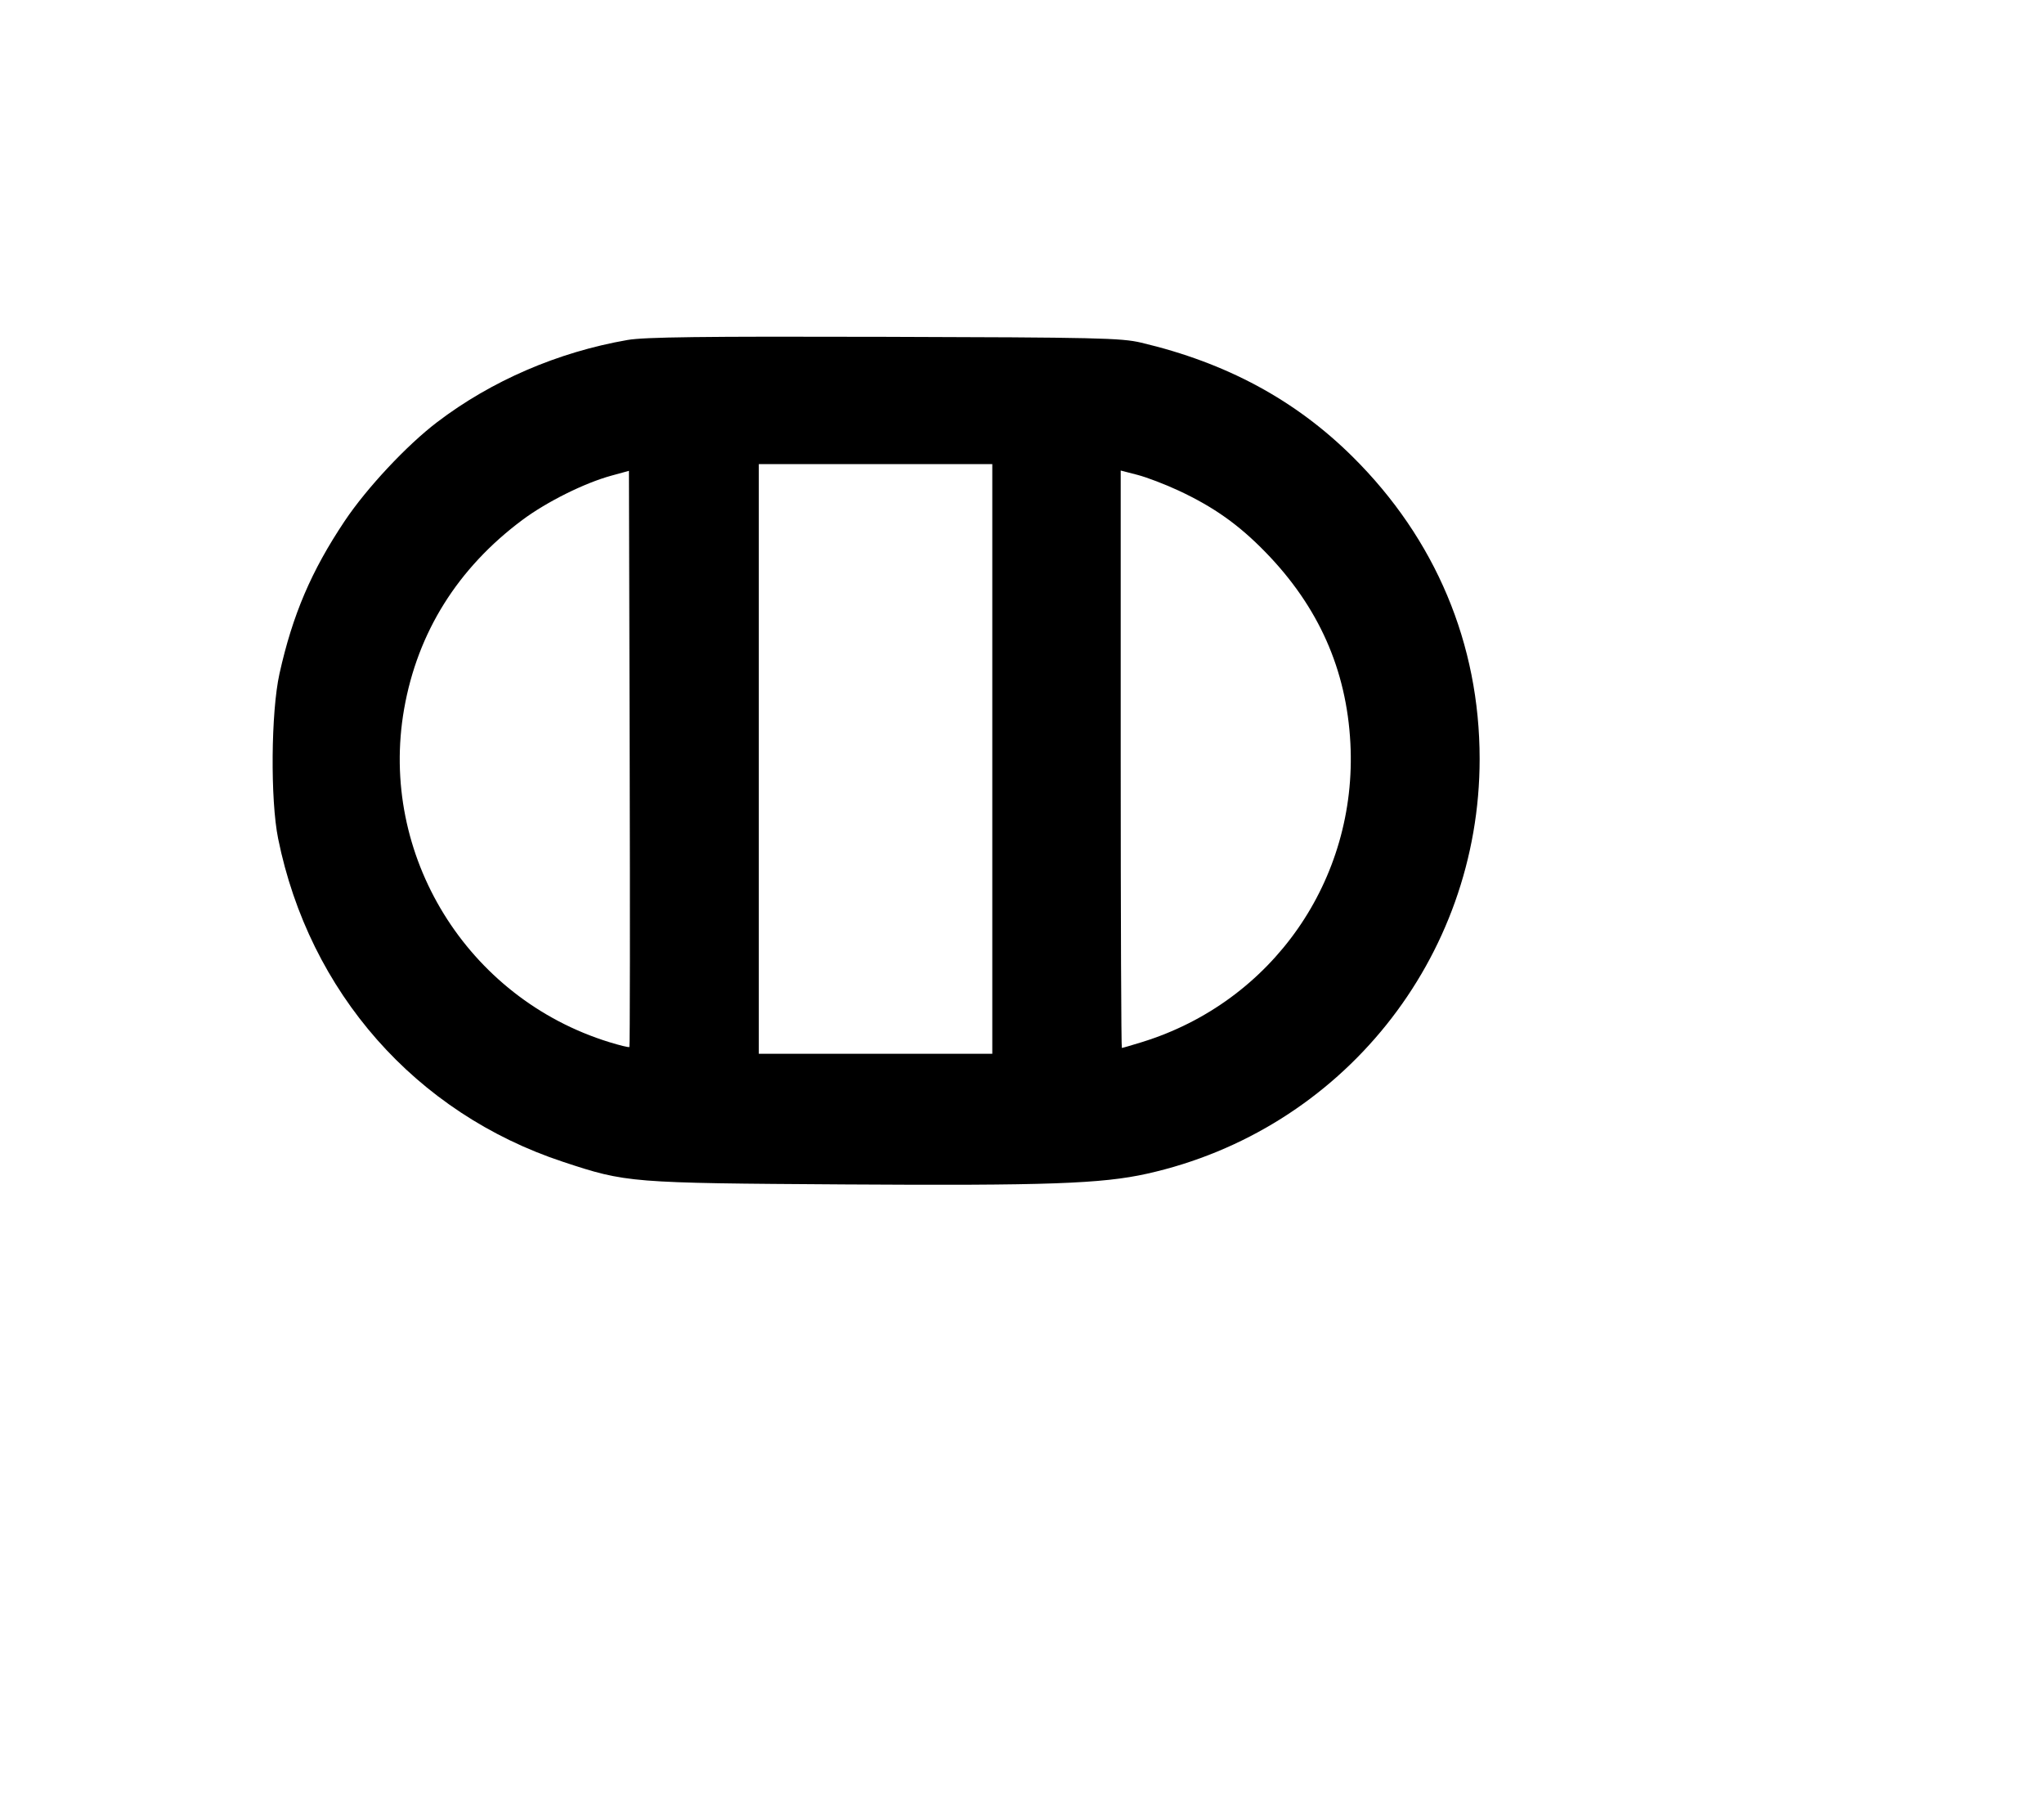
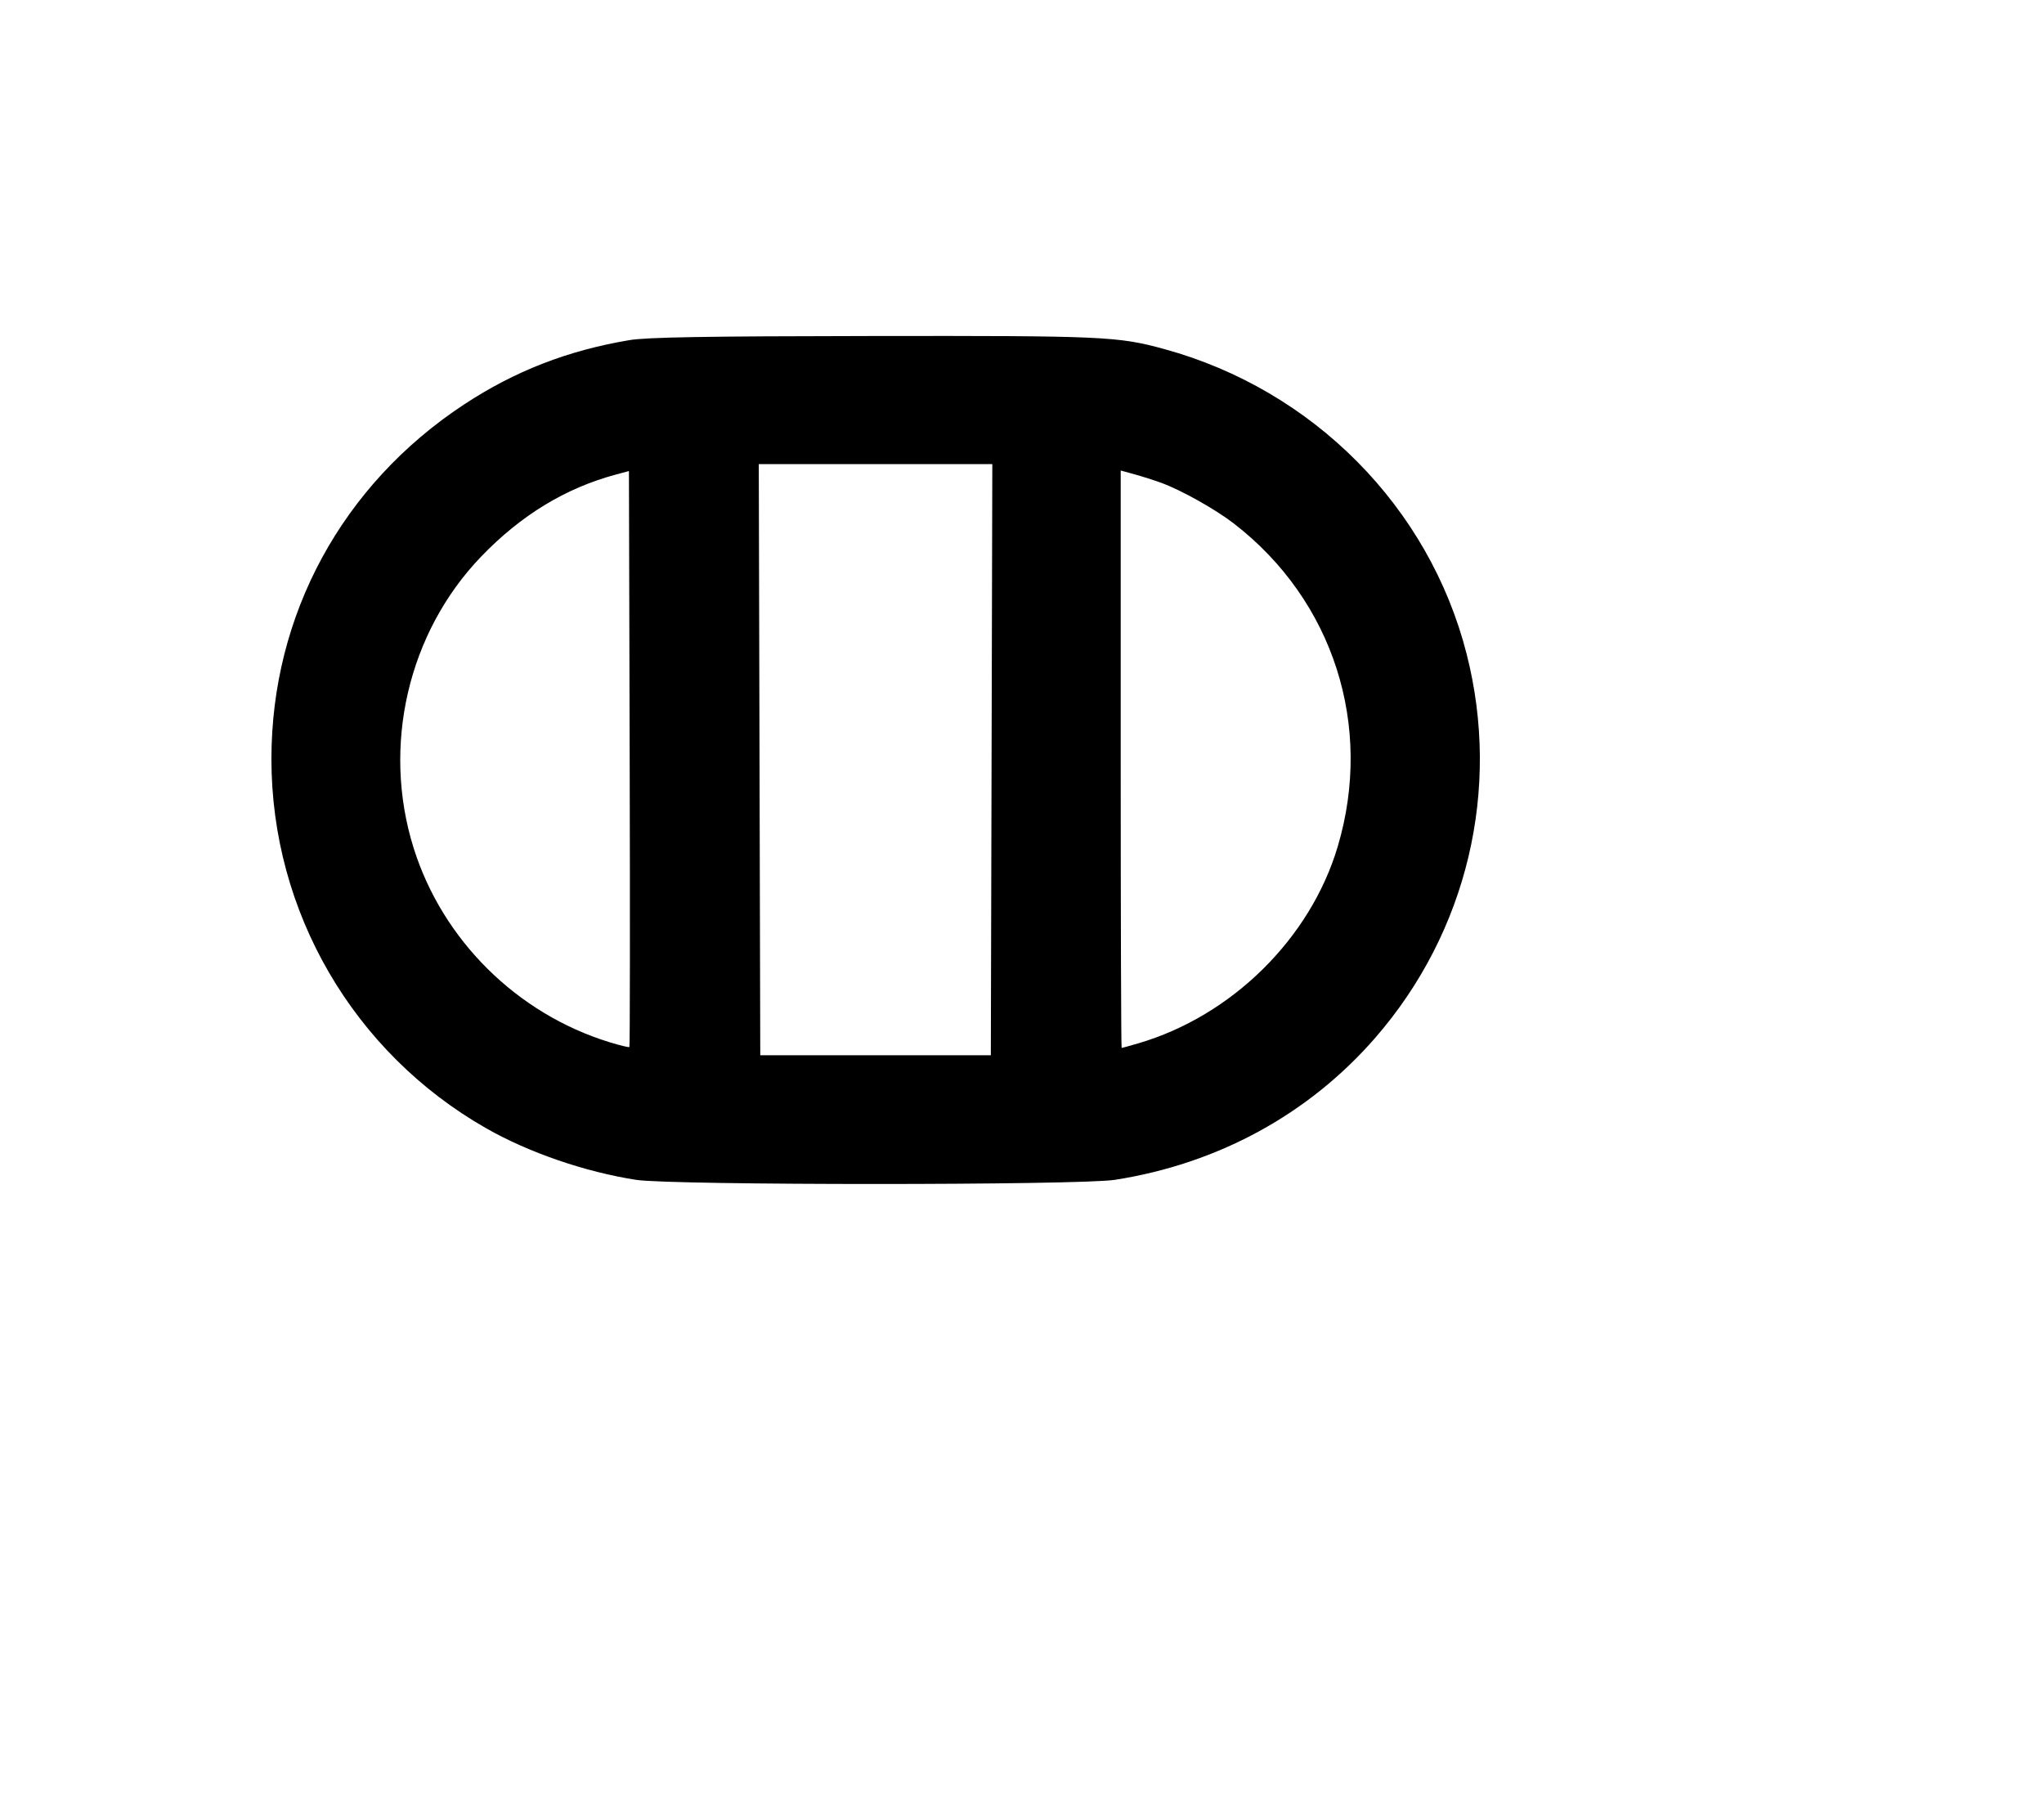
<svg xmlns="http://www.w3.org/2000/svg" width="136mm" height="120mm" version="1.1" viewBox="0 0 600 529.412">
-   <path d="M184.191 99.780 C 163.770 103.331,144.288 111.738,128.319 123.891 C 119.377 130.696,107.636 143.251,101.168 152.924 C 91.373 167.573,85.874 180.451,82.033 197.741 C 79.543 208.949,79.333 234.714,81.640 246.104 C 90.776 291.220,122.021 326.673,165.239 340.965 C 183.893 347.133,184.760 347.203,247.913 347.607 C 307.276 347.987,323.432 347.415,336.683 344.466 C 393.841 331.745,434.337 281.268,434.337 222.742 C 434.337 188.964,421.409 158.196,397.079 134.074 C 380.253 117.391,360.027 106.478,334.970 100.562 C 329.139 99.185,322.161 99.027,259.580 98.854 C 206.030 98.705,189.180 98.912,184.191 99.780 M291.278 222.742 L 291.278 309.269 257.010 309.269 L 222.742 309.269 222.742 222.742 L 222.742 136.215 257.010 136.215 L 291.278 136.215 291.278 222.742 M184.753 307.278 C 184.587 307.444,181.930 306.801,178.848 305.849 C 137.044 292.937,111.131 250.867,118.625 208.076 C 122.564 185.588,134.372 166.722,153.364 152.577 C 160.506 147.259,171.570 141.754,179.461 139.594 L 184.619 138.182 184.837 222.579 C 184.957 268.997,184.920 307.112,184.753 307.278 M345.945 143.966 C 356.303 148.802,363.611 153.980,371.478 162.059 C 387.055 178.056,395.265 196.519,396.395 218.097 C 398.495 258.187,373.518 294.006,335.212 305.837 C 332.153 306.782,329.497 307.555,329.311 307.555 C 329.125 307.555,328.973 269.426,328.973 222.823 L 328.973 138.091 333.899 139.367 C 336.608 140.068,342.029 142.138,345.945 143.966 " stroke="none" fill-rule="evenodd" fill="black" />
+   <path d="M184.719 99.830 C 166.607 102.872,151.121 108.899,136.215 118.707 C 100.442 142.247,79.673 180.461,79.673 222.742 C 79.673 267.581,103.709 308.902,142.726 331.136 C 155.234 338.264,171.802 343.957,186.761 346.267 C 197.277 347.891,316.822 347.883,327.259 346.258 C 357.520 341.545,384.210 326.988,403.712 304.557 C 430.717 273.498,440.666 231.648,430.504 191.870 C 419.486 148.745,385.456 114.435,341.823 102.460 C 328.178 98.715,323.903 98.523,256.153 98.612 C 206.786 98.676,189.874 98.965,184.719 99.830 M291.068 222.956 L 290.850 309.697 257.010 309.697 L 223.170 309.697 222.952 222.956 L 222.734 136.215 257.010 136.215 L 291.286 136.215 291.068 222.956 M184.753 307.278 C 184.587 307.444,181.930 306.801,178.848 305.849 C 151.664 297.453,129.870 275.831,121.417 248.871 C 112.039 218.959,119.755 185.684,141.252 163.333 C 152.913 151.211,166.000 143.244,180.764 139.280 L 184.619 138.245 184.837 222.610 C 184.957 269.011,184.920 307.112,184.753 307.278 M340.948 141.728 C 346.801 143.868,356.816 149.491,362.233 153.678 C 391.394 176.217,403.215 213.010,392.680 248.443 C 384.664 275.402,361.638 298.128,334.172 306.190 C 331.612 306.941,329.396 307.555,329.246 307.555 C 329.096 307.555,328.973 269.424,328.973 222.820 L 328.973 138.084 333.042 139.204 C 335.280 139.821,338.838 140.956,340.948 141.728 " stroke="none" fill-rule="evenodd" fill="black" />
</svg>
